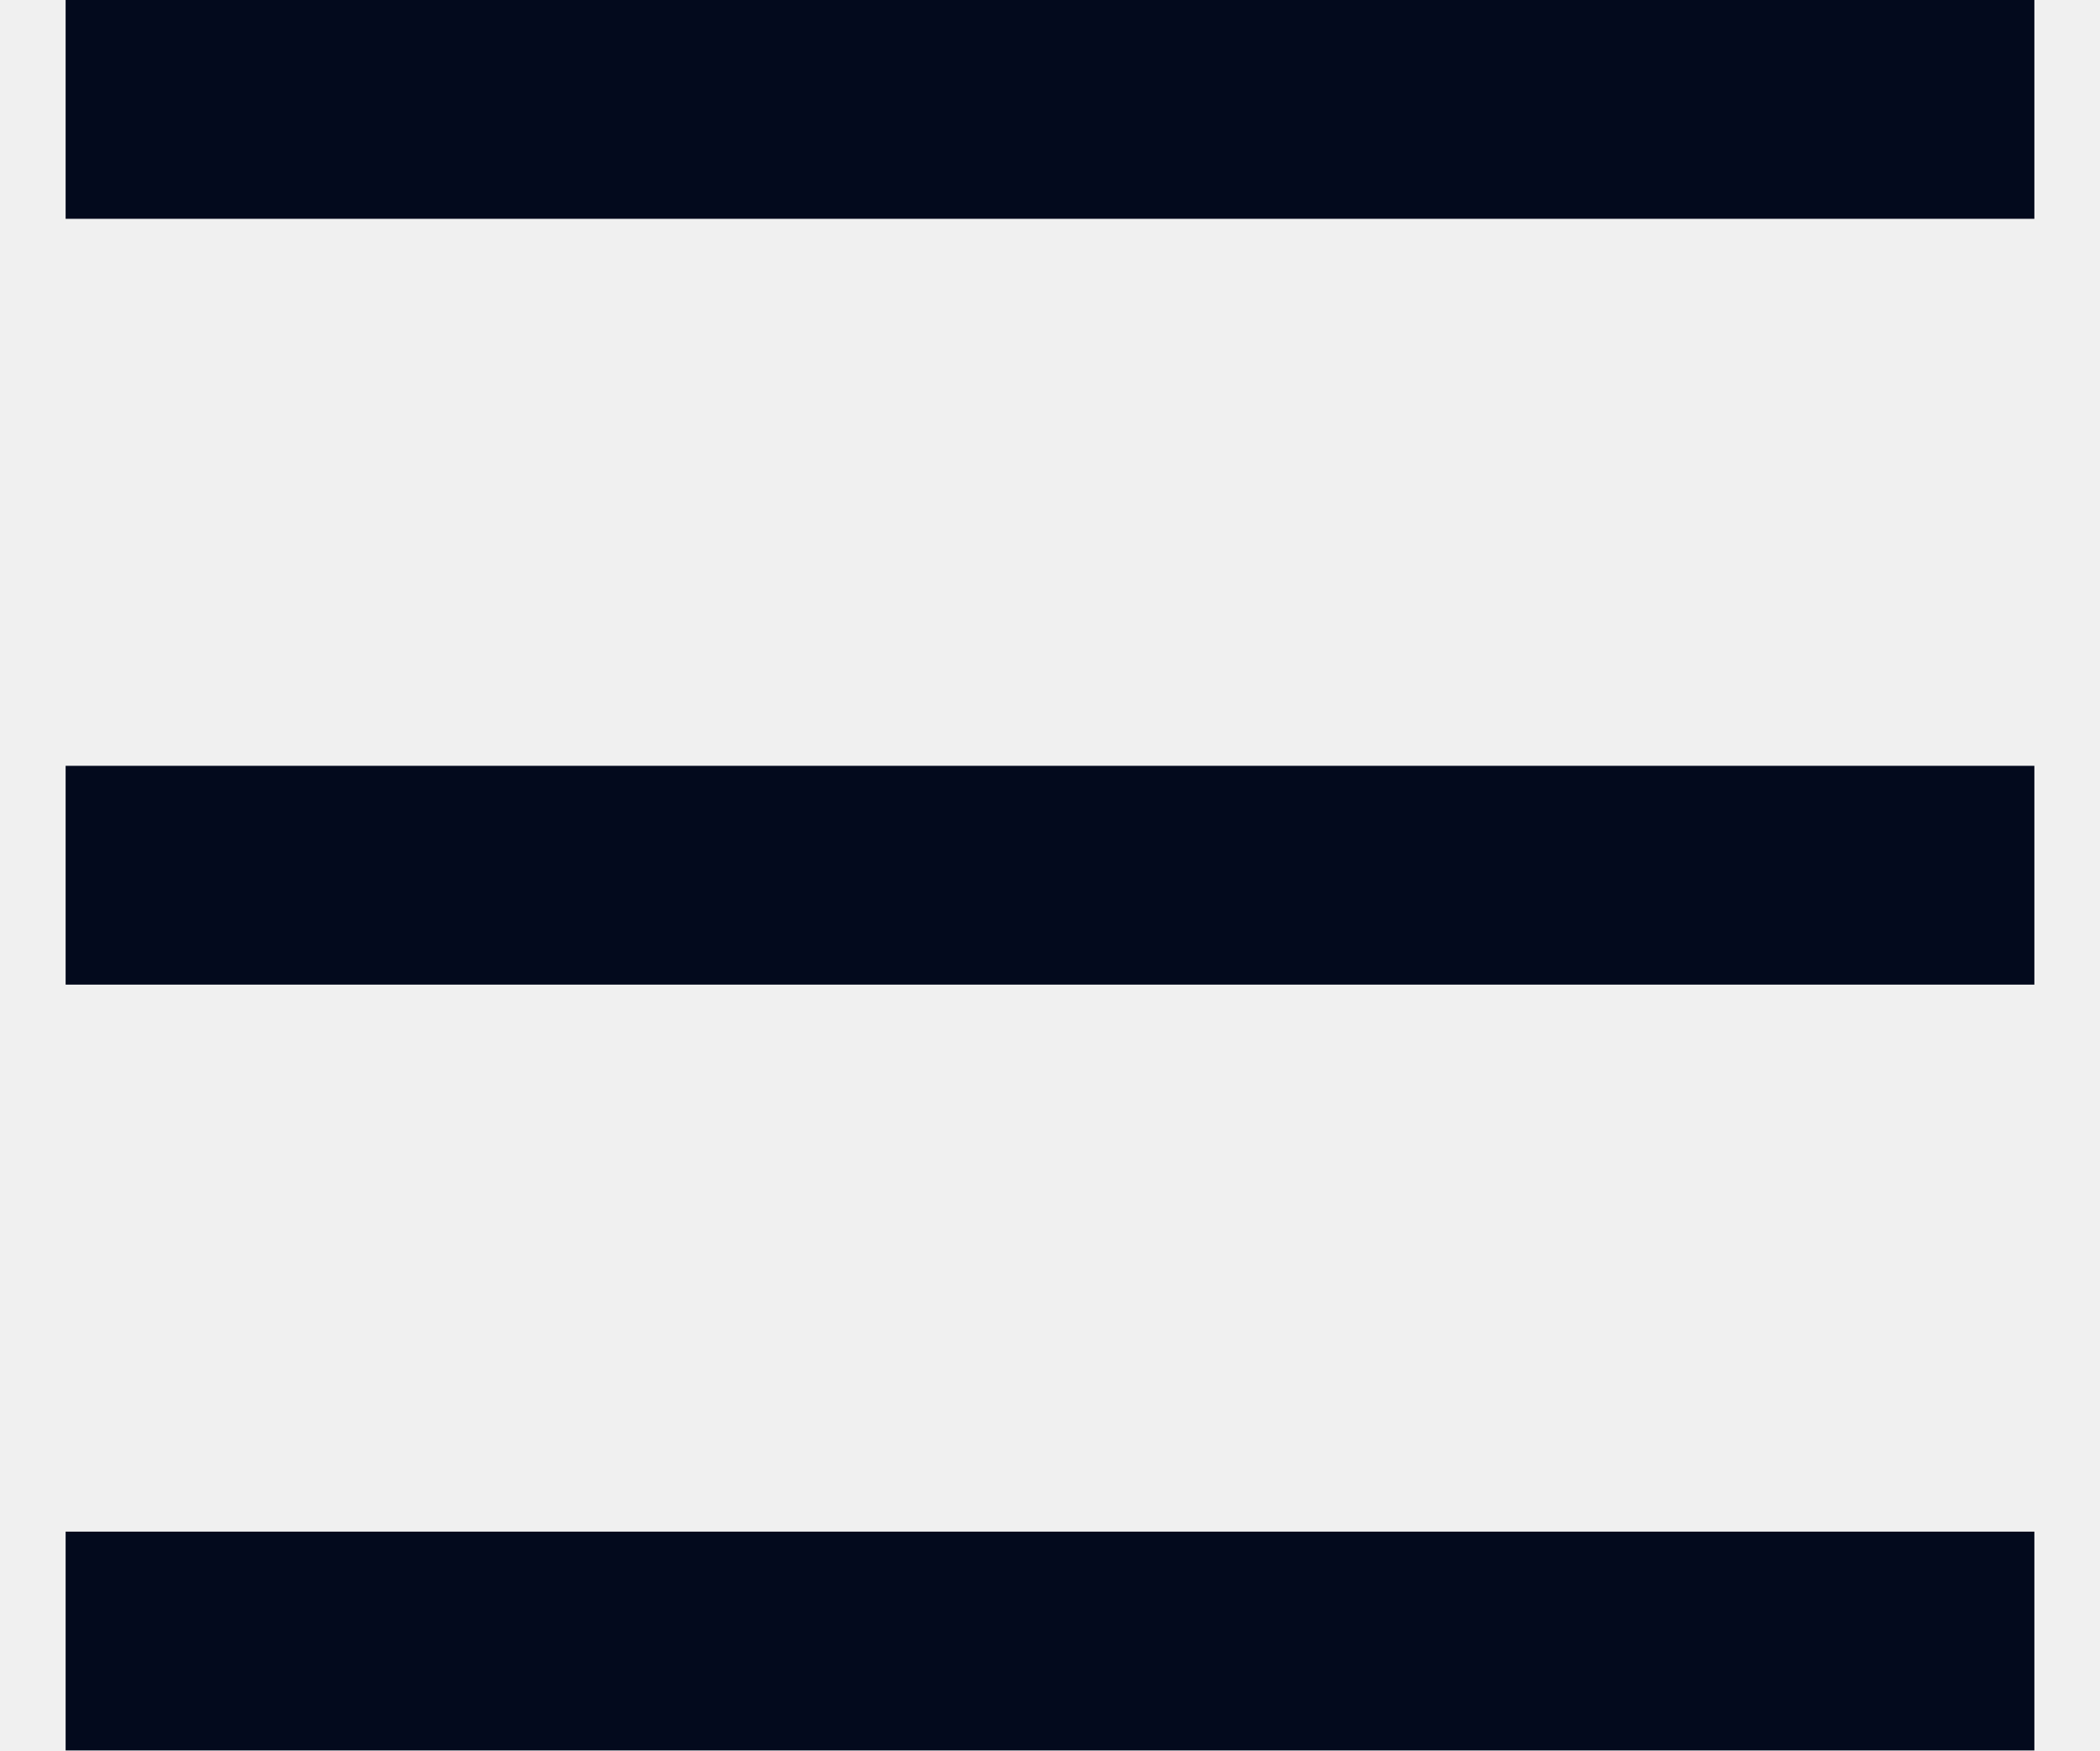
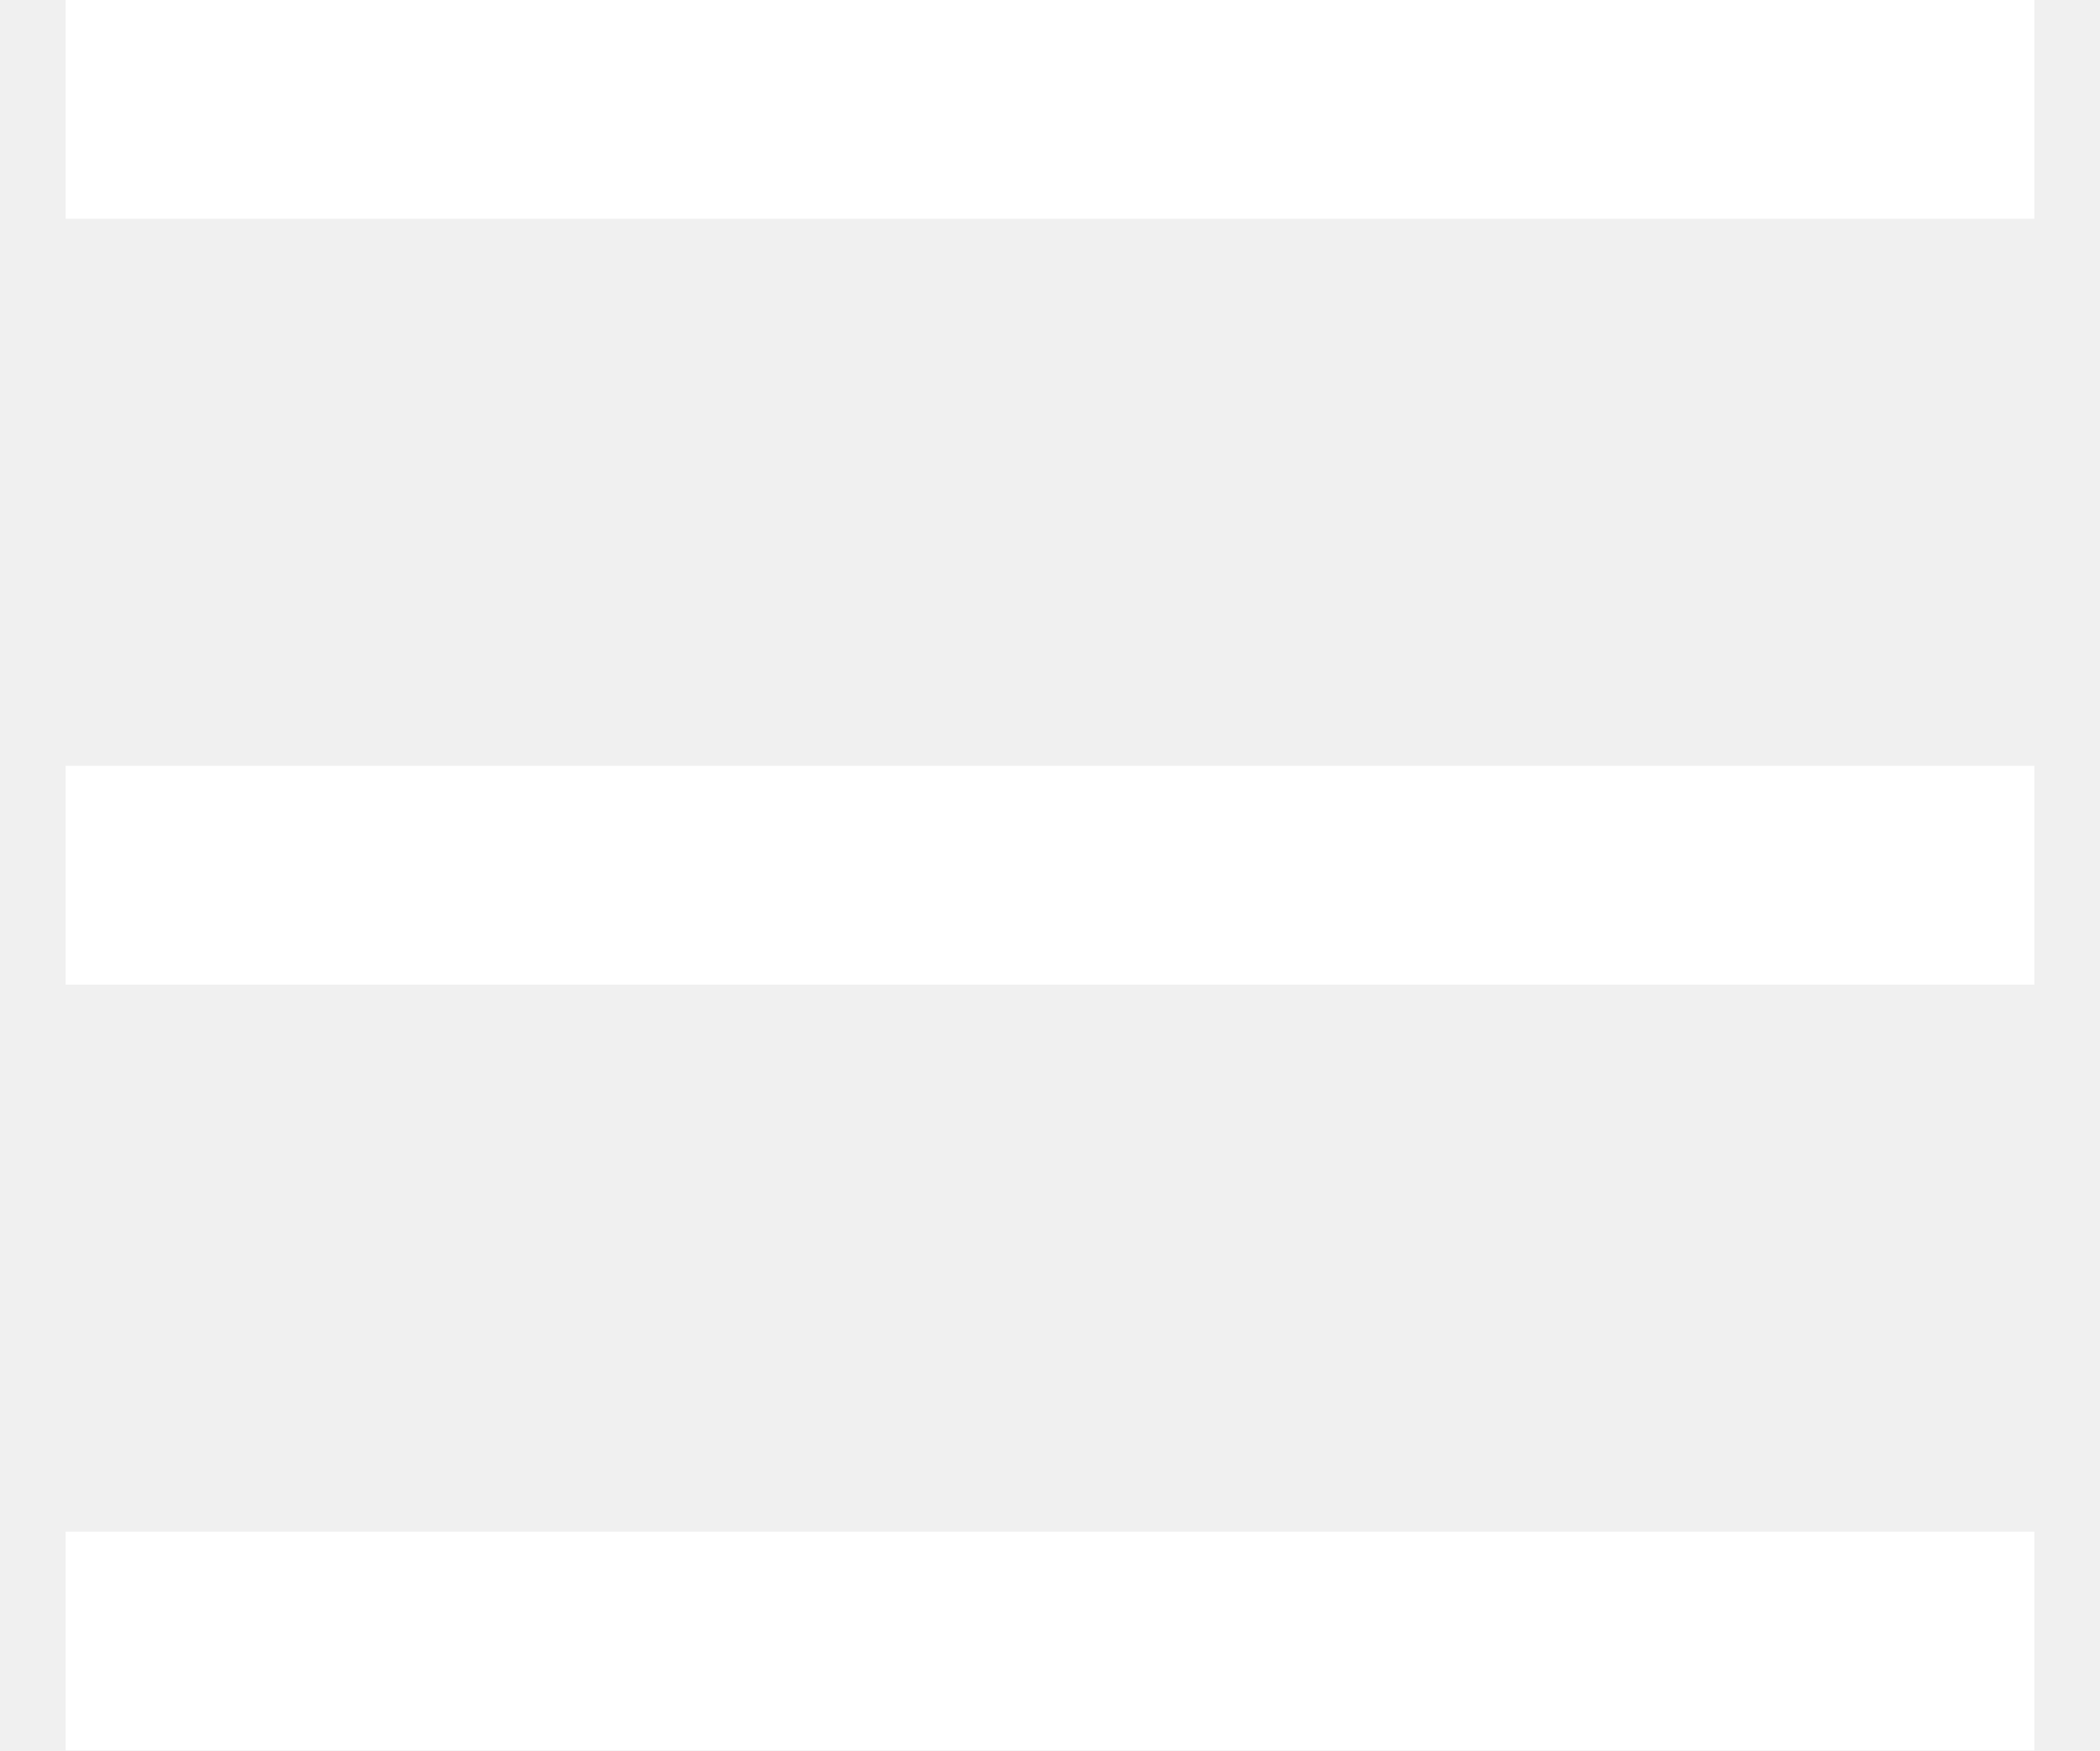
<svg xmlns="http://www.w3.org/2000/svg" width="24" height="20" viewBox="0 0 24 20" fill="none">
-   <path d="M0.75 0H23.25V2.5H0.75V0ZM0.75 8.75H23.25V11.25H0.75V8.75ZM0.75 17.5H23.25V20H0.75V17.5Z" fill="#030A1D" />
+   <style>
+         .white {
+             fill: white
+         }
+ 
+         @media (prefers-color-scheme: dark) {
+             .white {
+                 fill: #030a1d;
+             }
+         }
+     </style>
+   <path class="white" d="M0.75 0H23.25V2.5H0.75V0ZM0.75 8.75H23.25V11.25H0.75V8.75ZM0.75 17.5H23.25V20H0.75V17.5Z" fill="#030A1D" />
</svg>
